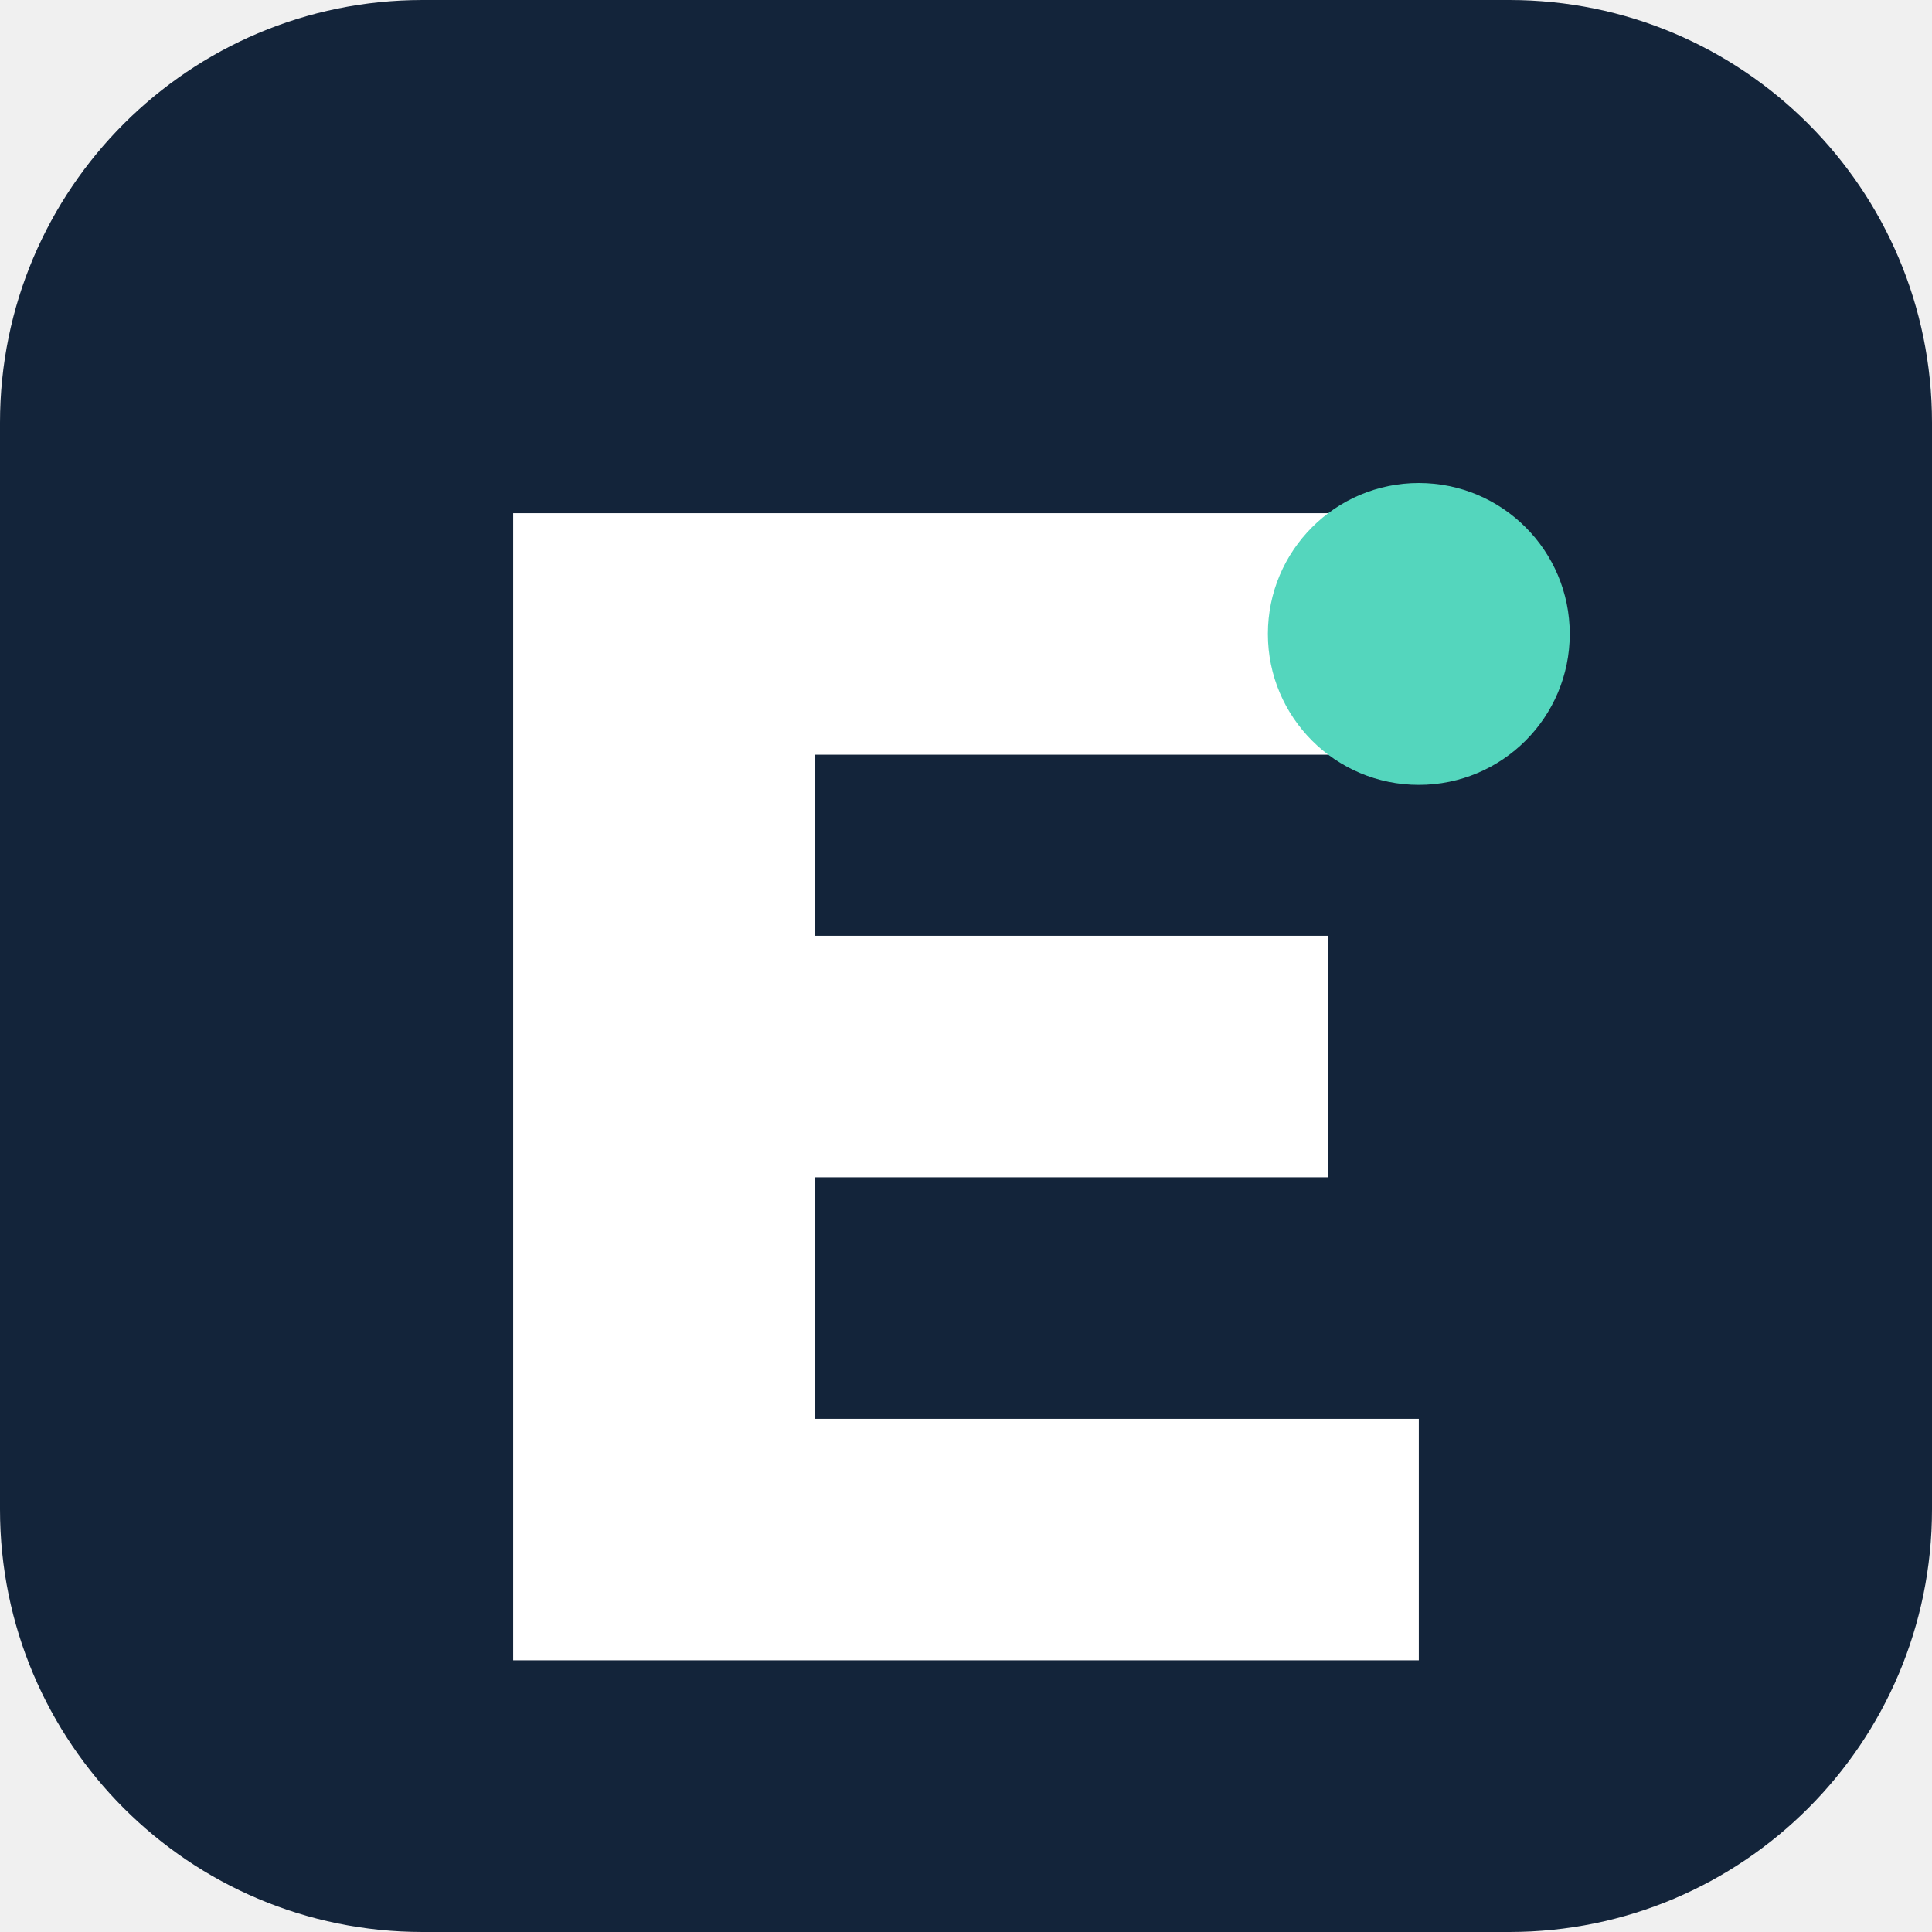
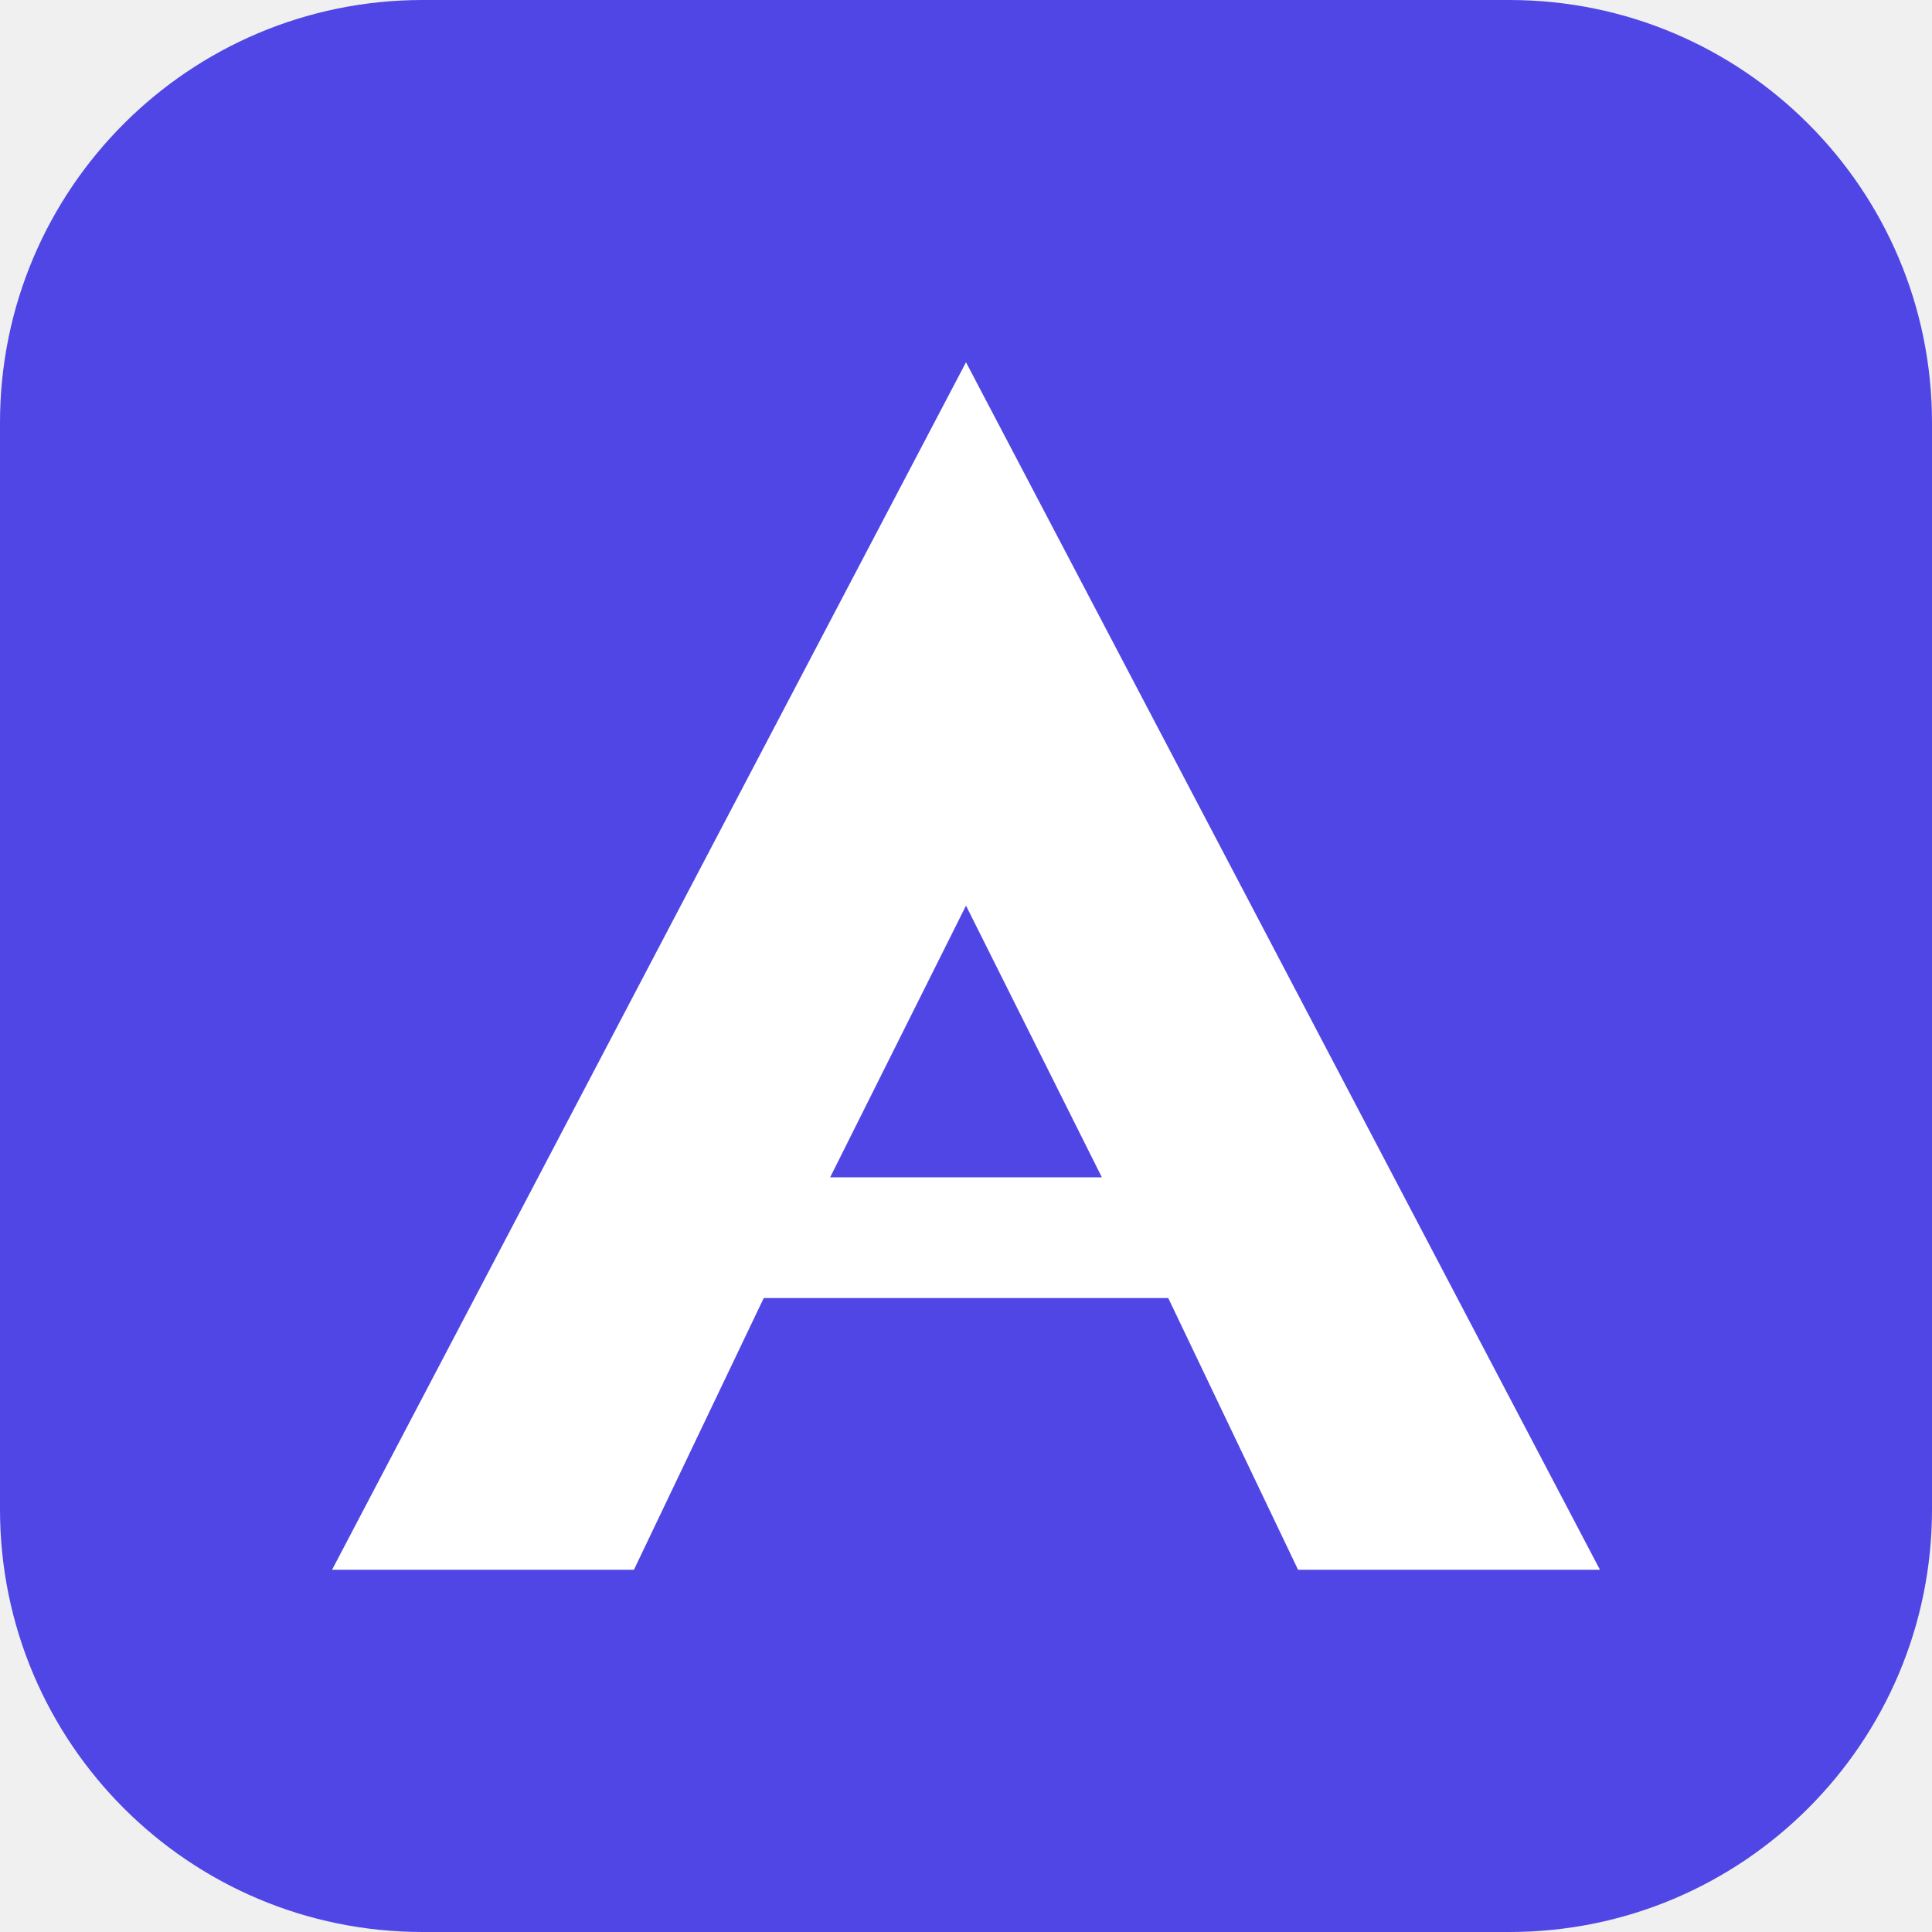
<svg xmlns="http://www.w3.org/2000/svg" viewBox="0 0 64 64">
-   <rect width="64" height="64" rx="14" fill="#13243a" />
-   <path d="M17 17h30v8H27v6h17v8H27v8h20v8H17z" fill="#fff" />
-   <circle cx="47" cy="21" r="5" fill="#54d6bd" />
+   <rect width="64" height="64" rx="14" fill="#4f46e5" />
+   <path d="M32 12 11 52h10l4.3-9h13.4l4.3 9h10L32 12Zm0 18 4.5 9h-9z" fill="#fff" />
</svg>
